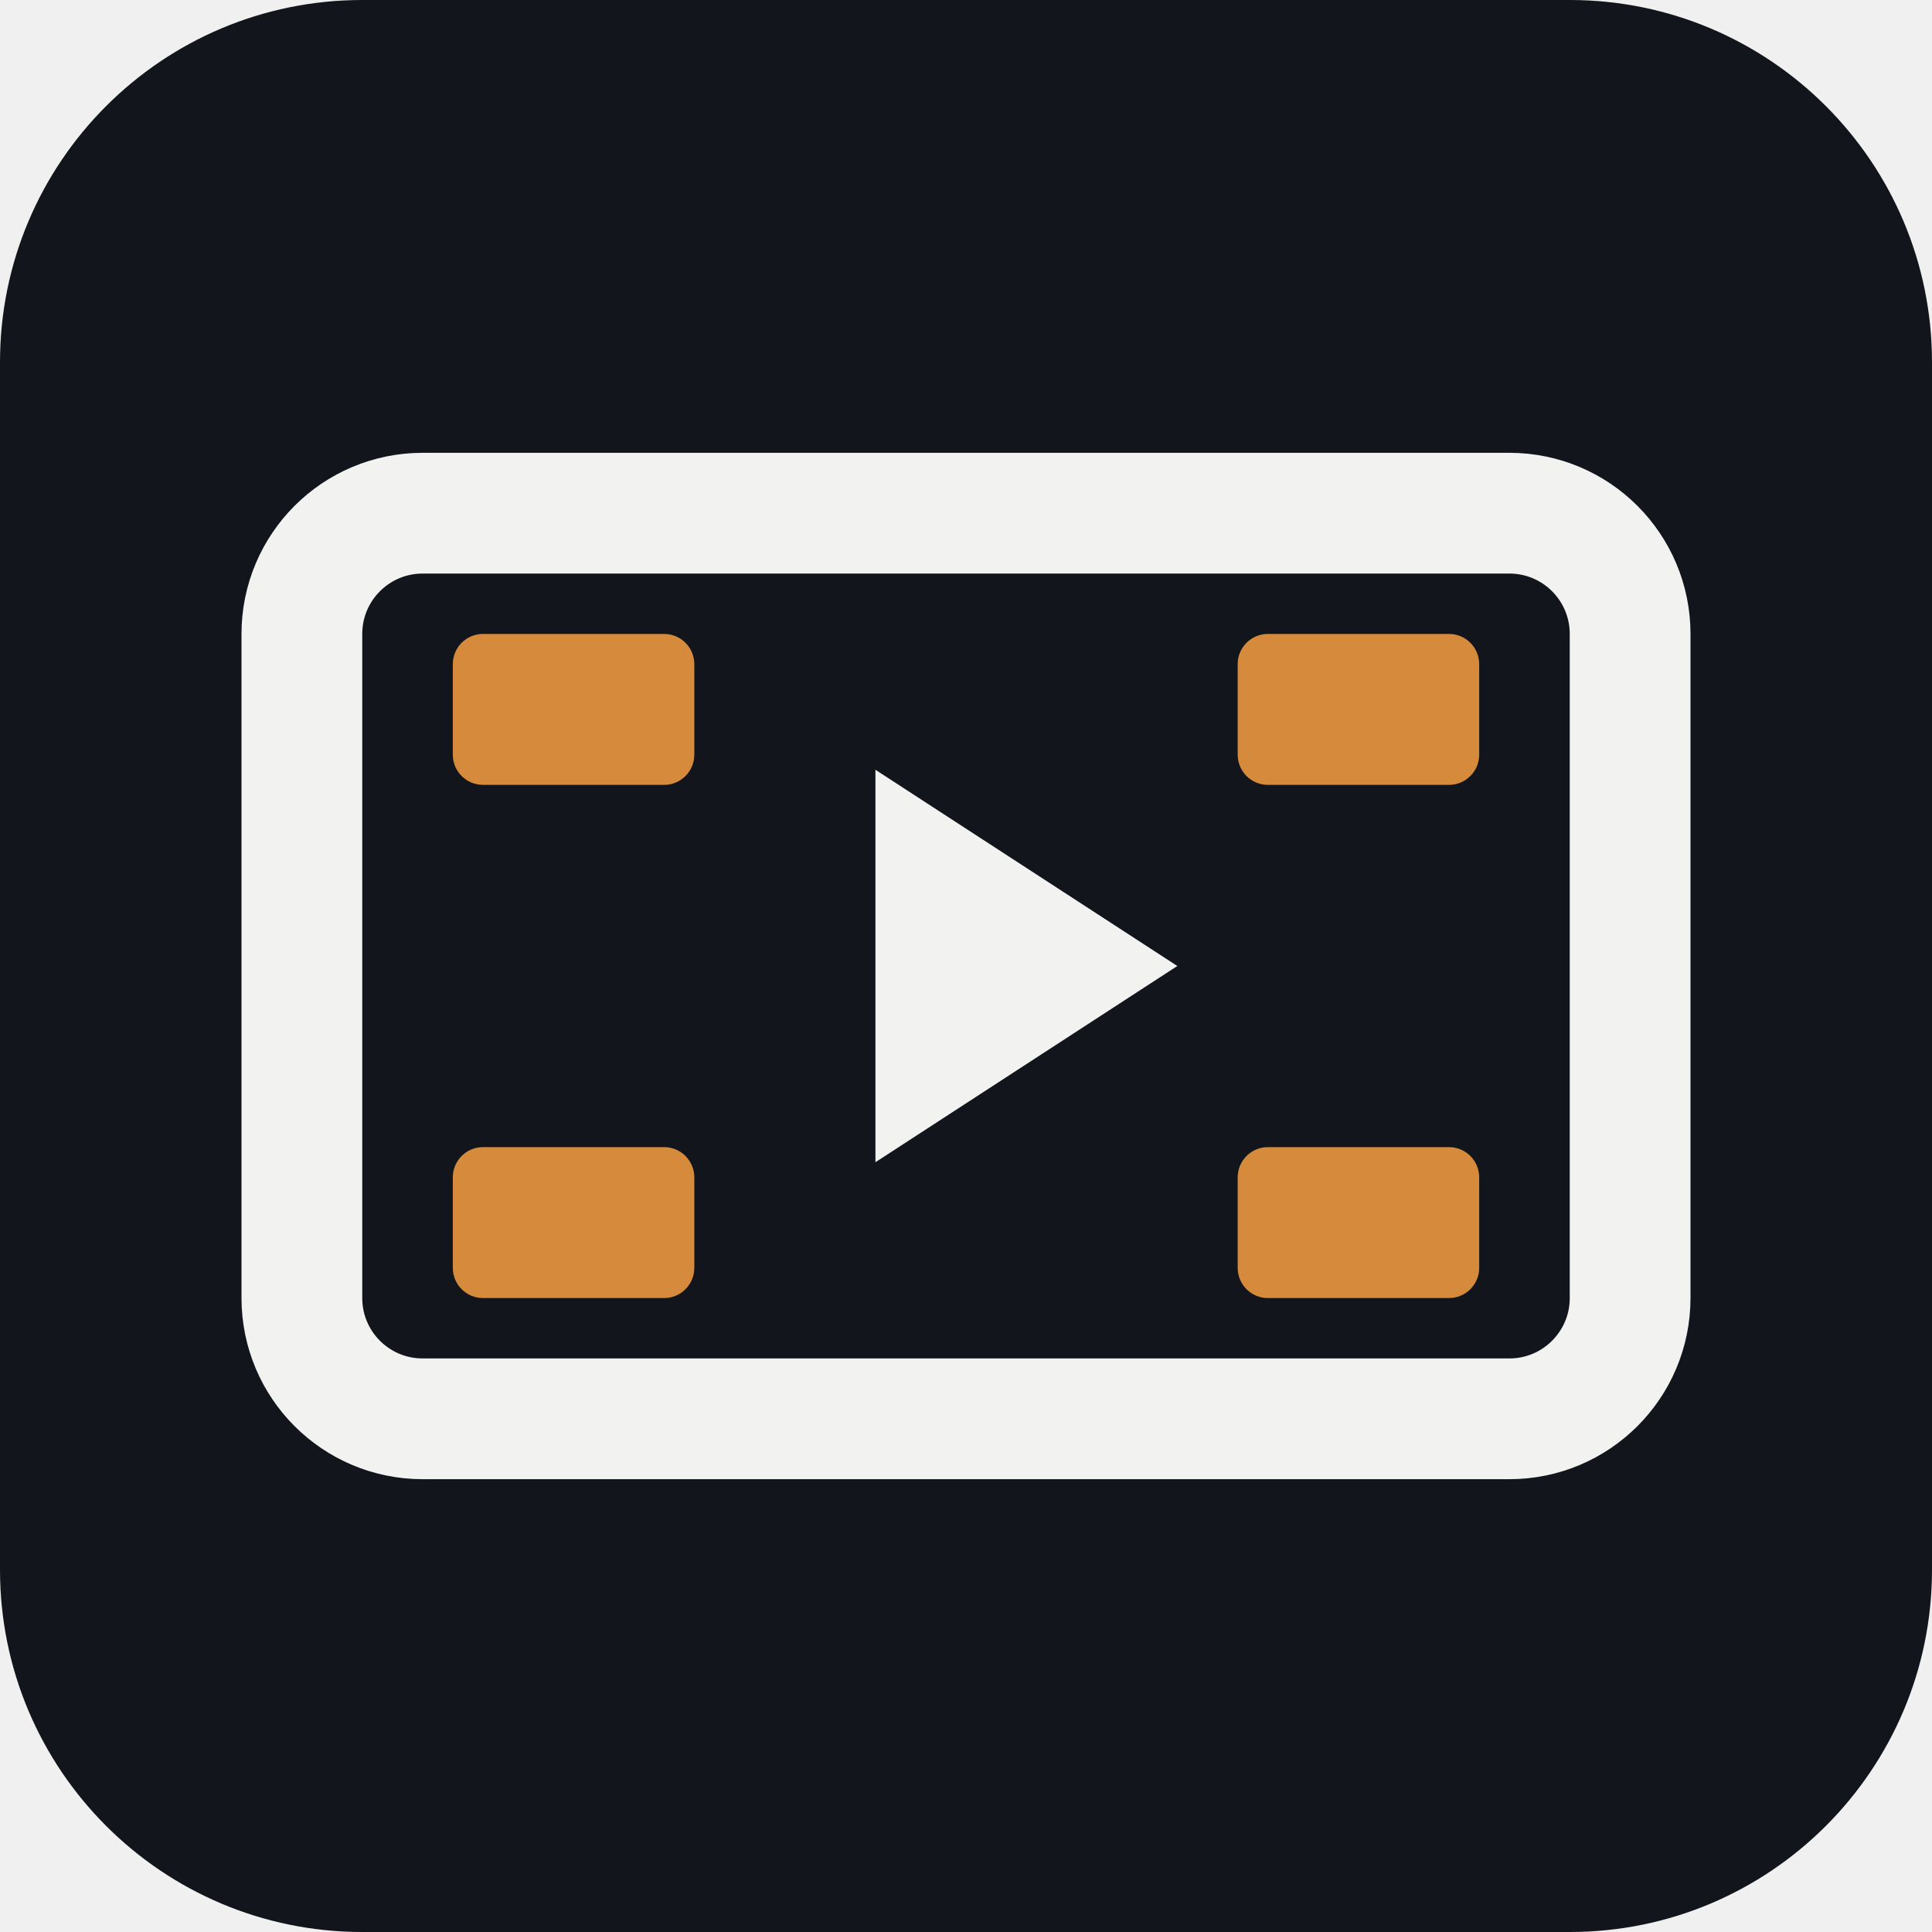
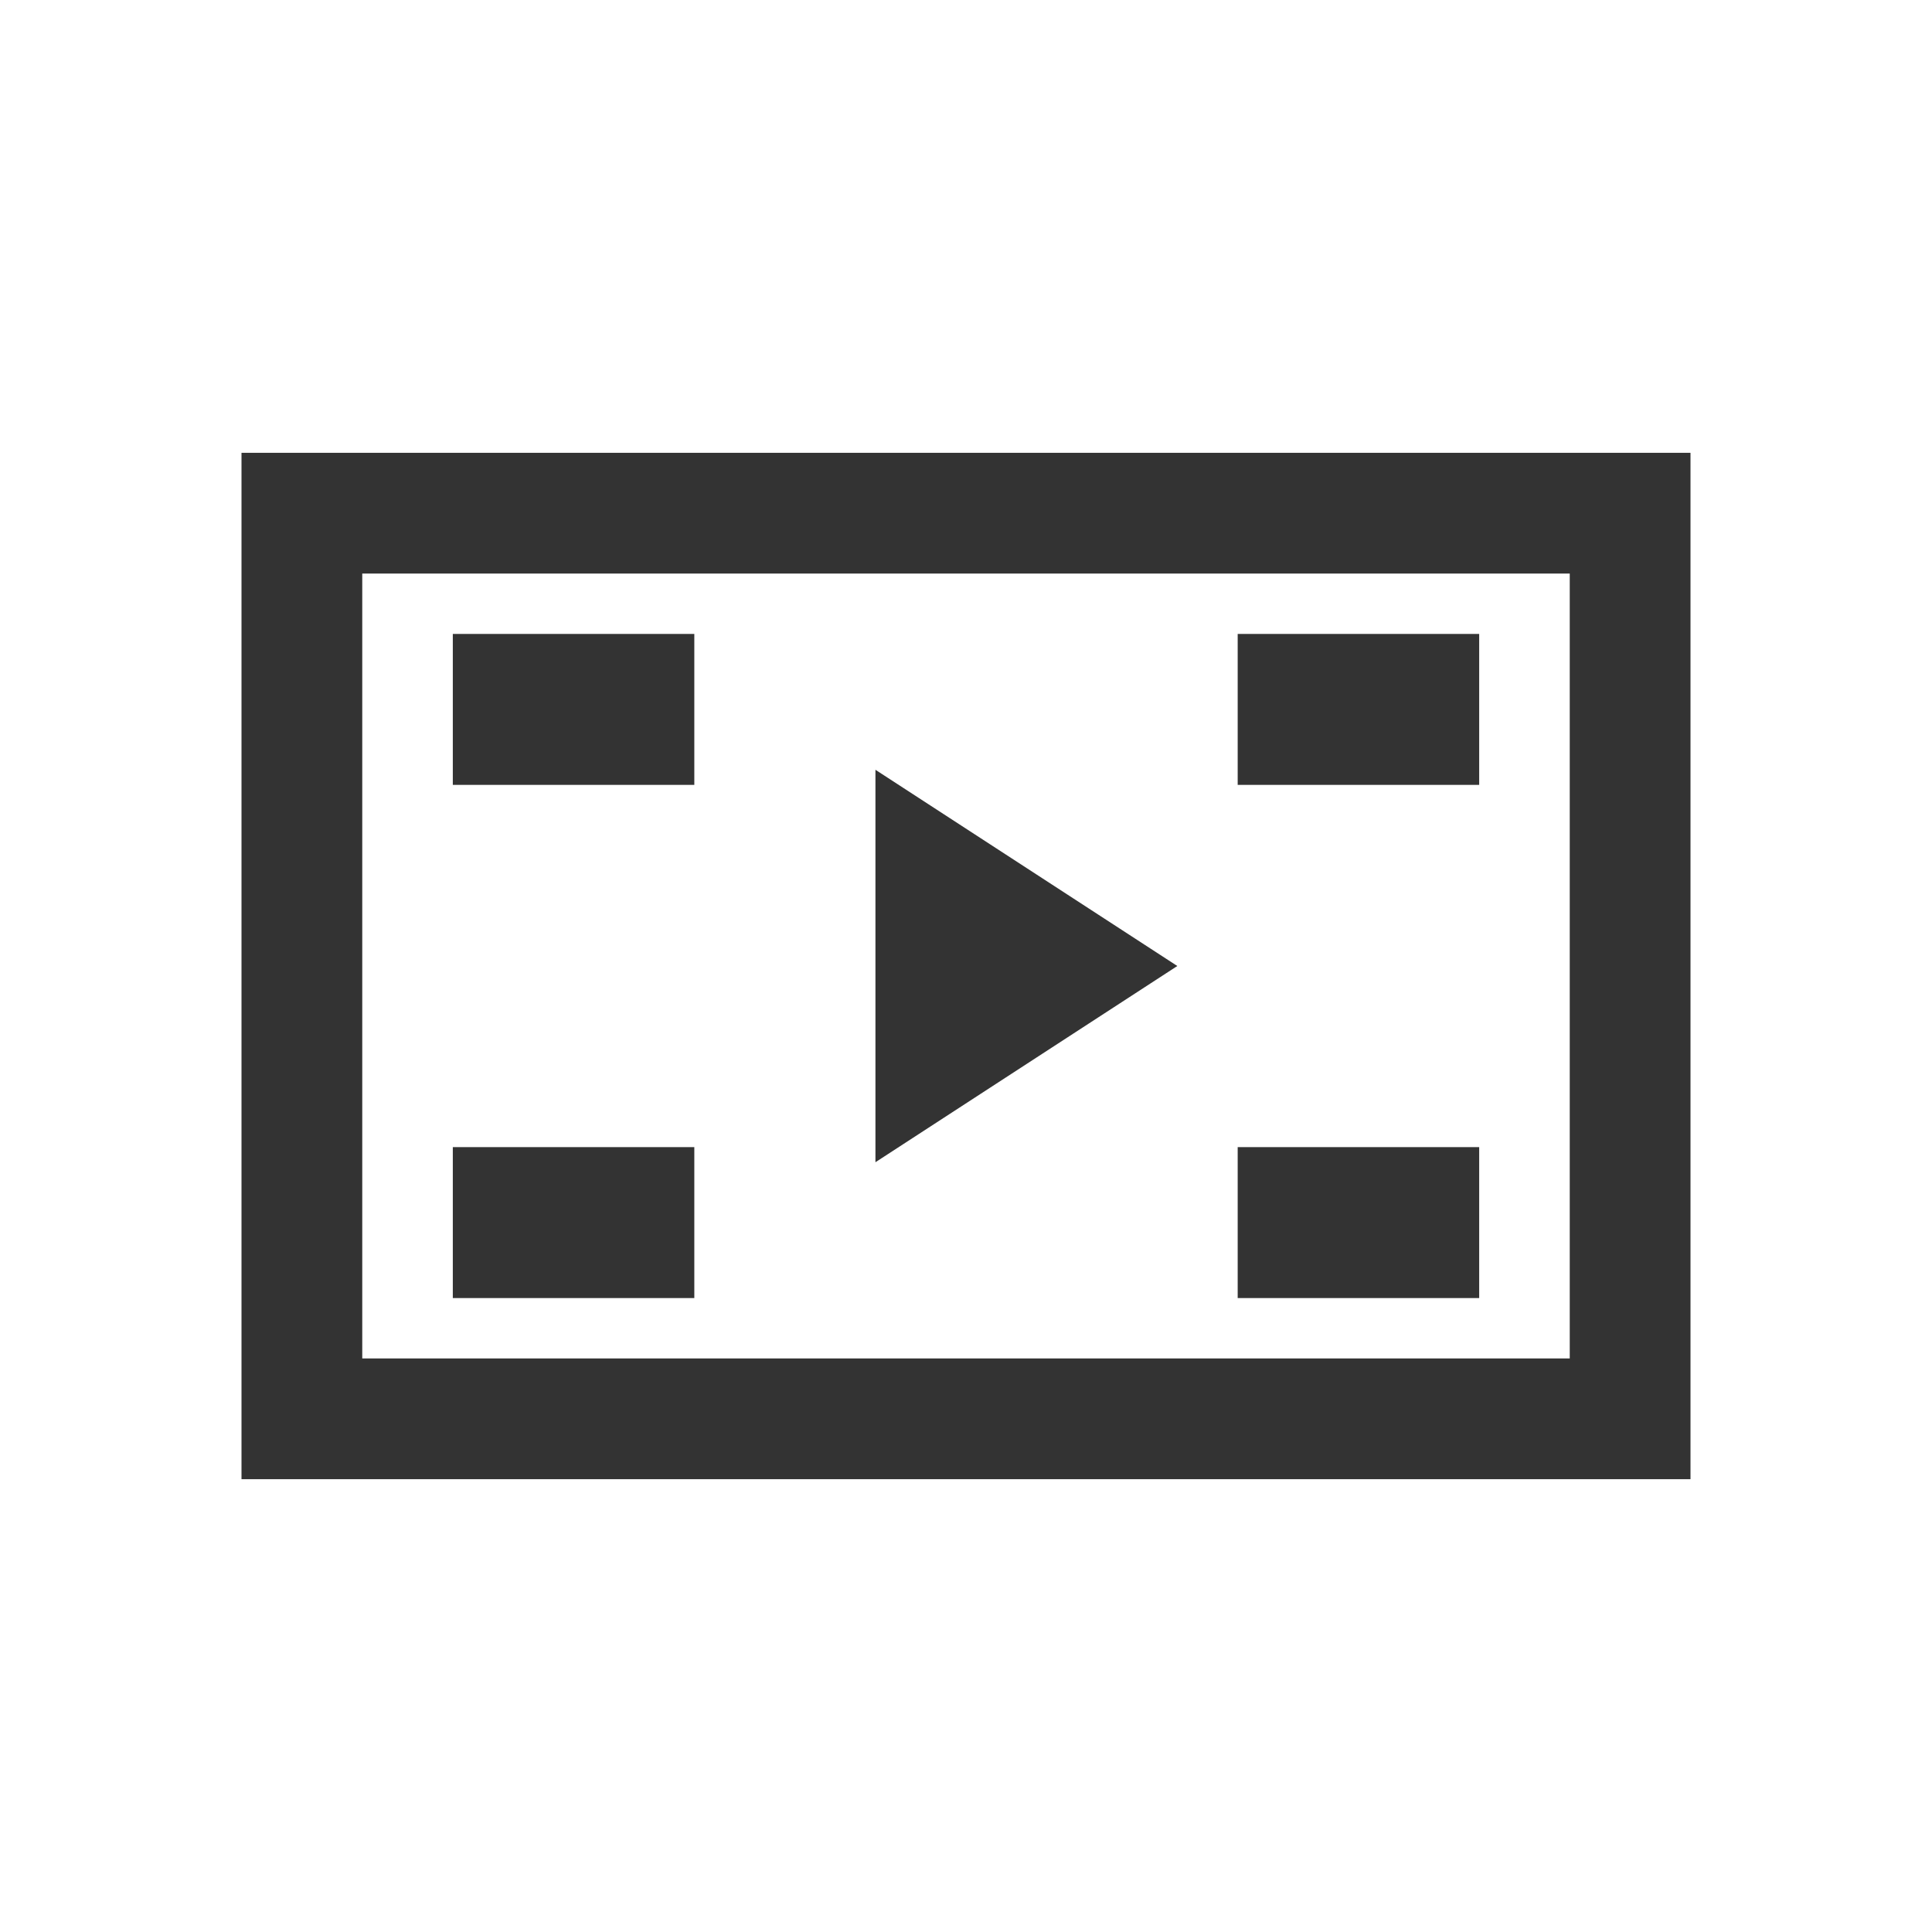
<svg xmlns="http://www.w3.org/2000/svg" viewBox="0 0 64 64">
-   <rect width="64" height="64" rx="12" fill="#12161c" />
-   <rect x="10" y="17" width="44" height="30" rx="4" fill="none" stroke="#f2f3f1" stroke-width="4" />
-   <rect x="15" y="21" width="8" height="5" rx="1" fill="#d58b3b" />
-   <rect x="41" y="21" width="8" height="5" rx="1" fill="#d58b3b" />
-   <rect x="15" y="38" width="8" height="5" rx="1" fill="#d58b3b" />
-   <rect x="41" y="38" width="8" height="5" rx="1" fill="#d58b3b" />
-   <path d="M29 25.5 39 32l-10 6.5z" fill="#f2f3f1" />
+   <rect width="64" height="64" fill="#ffffff" />
+   <rect x="10" y="17" width="44" height="30" fill="none" stroke="#333333" stroke-width="4" />
+   <rect x="15" y="21" width="8" height="5" fill="#333333" />
+   <rect x="41" y="21" width="8" height="5" fill="#333333" />
+   <rect x="15" y="38" width="8" height="5" fill="#333333" />
+   <rect x="41" y="38" width="8" height="5" fill="#333333" />
+   <path d="M29 25.5 39 32l-10 6.5z" fill="#333333" />
</svg>
